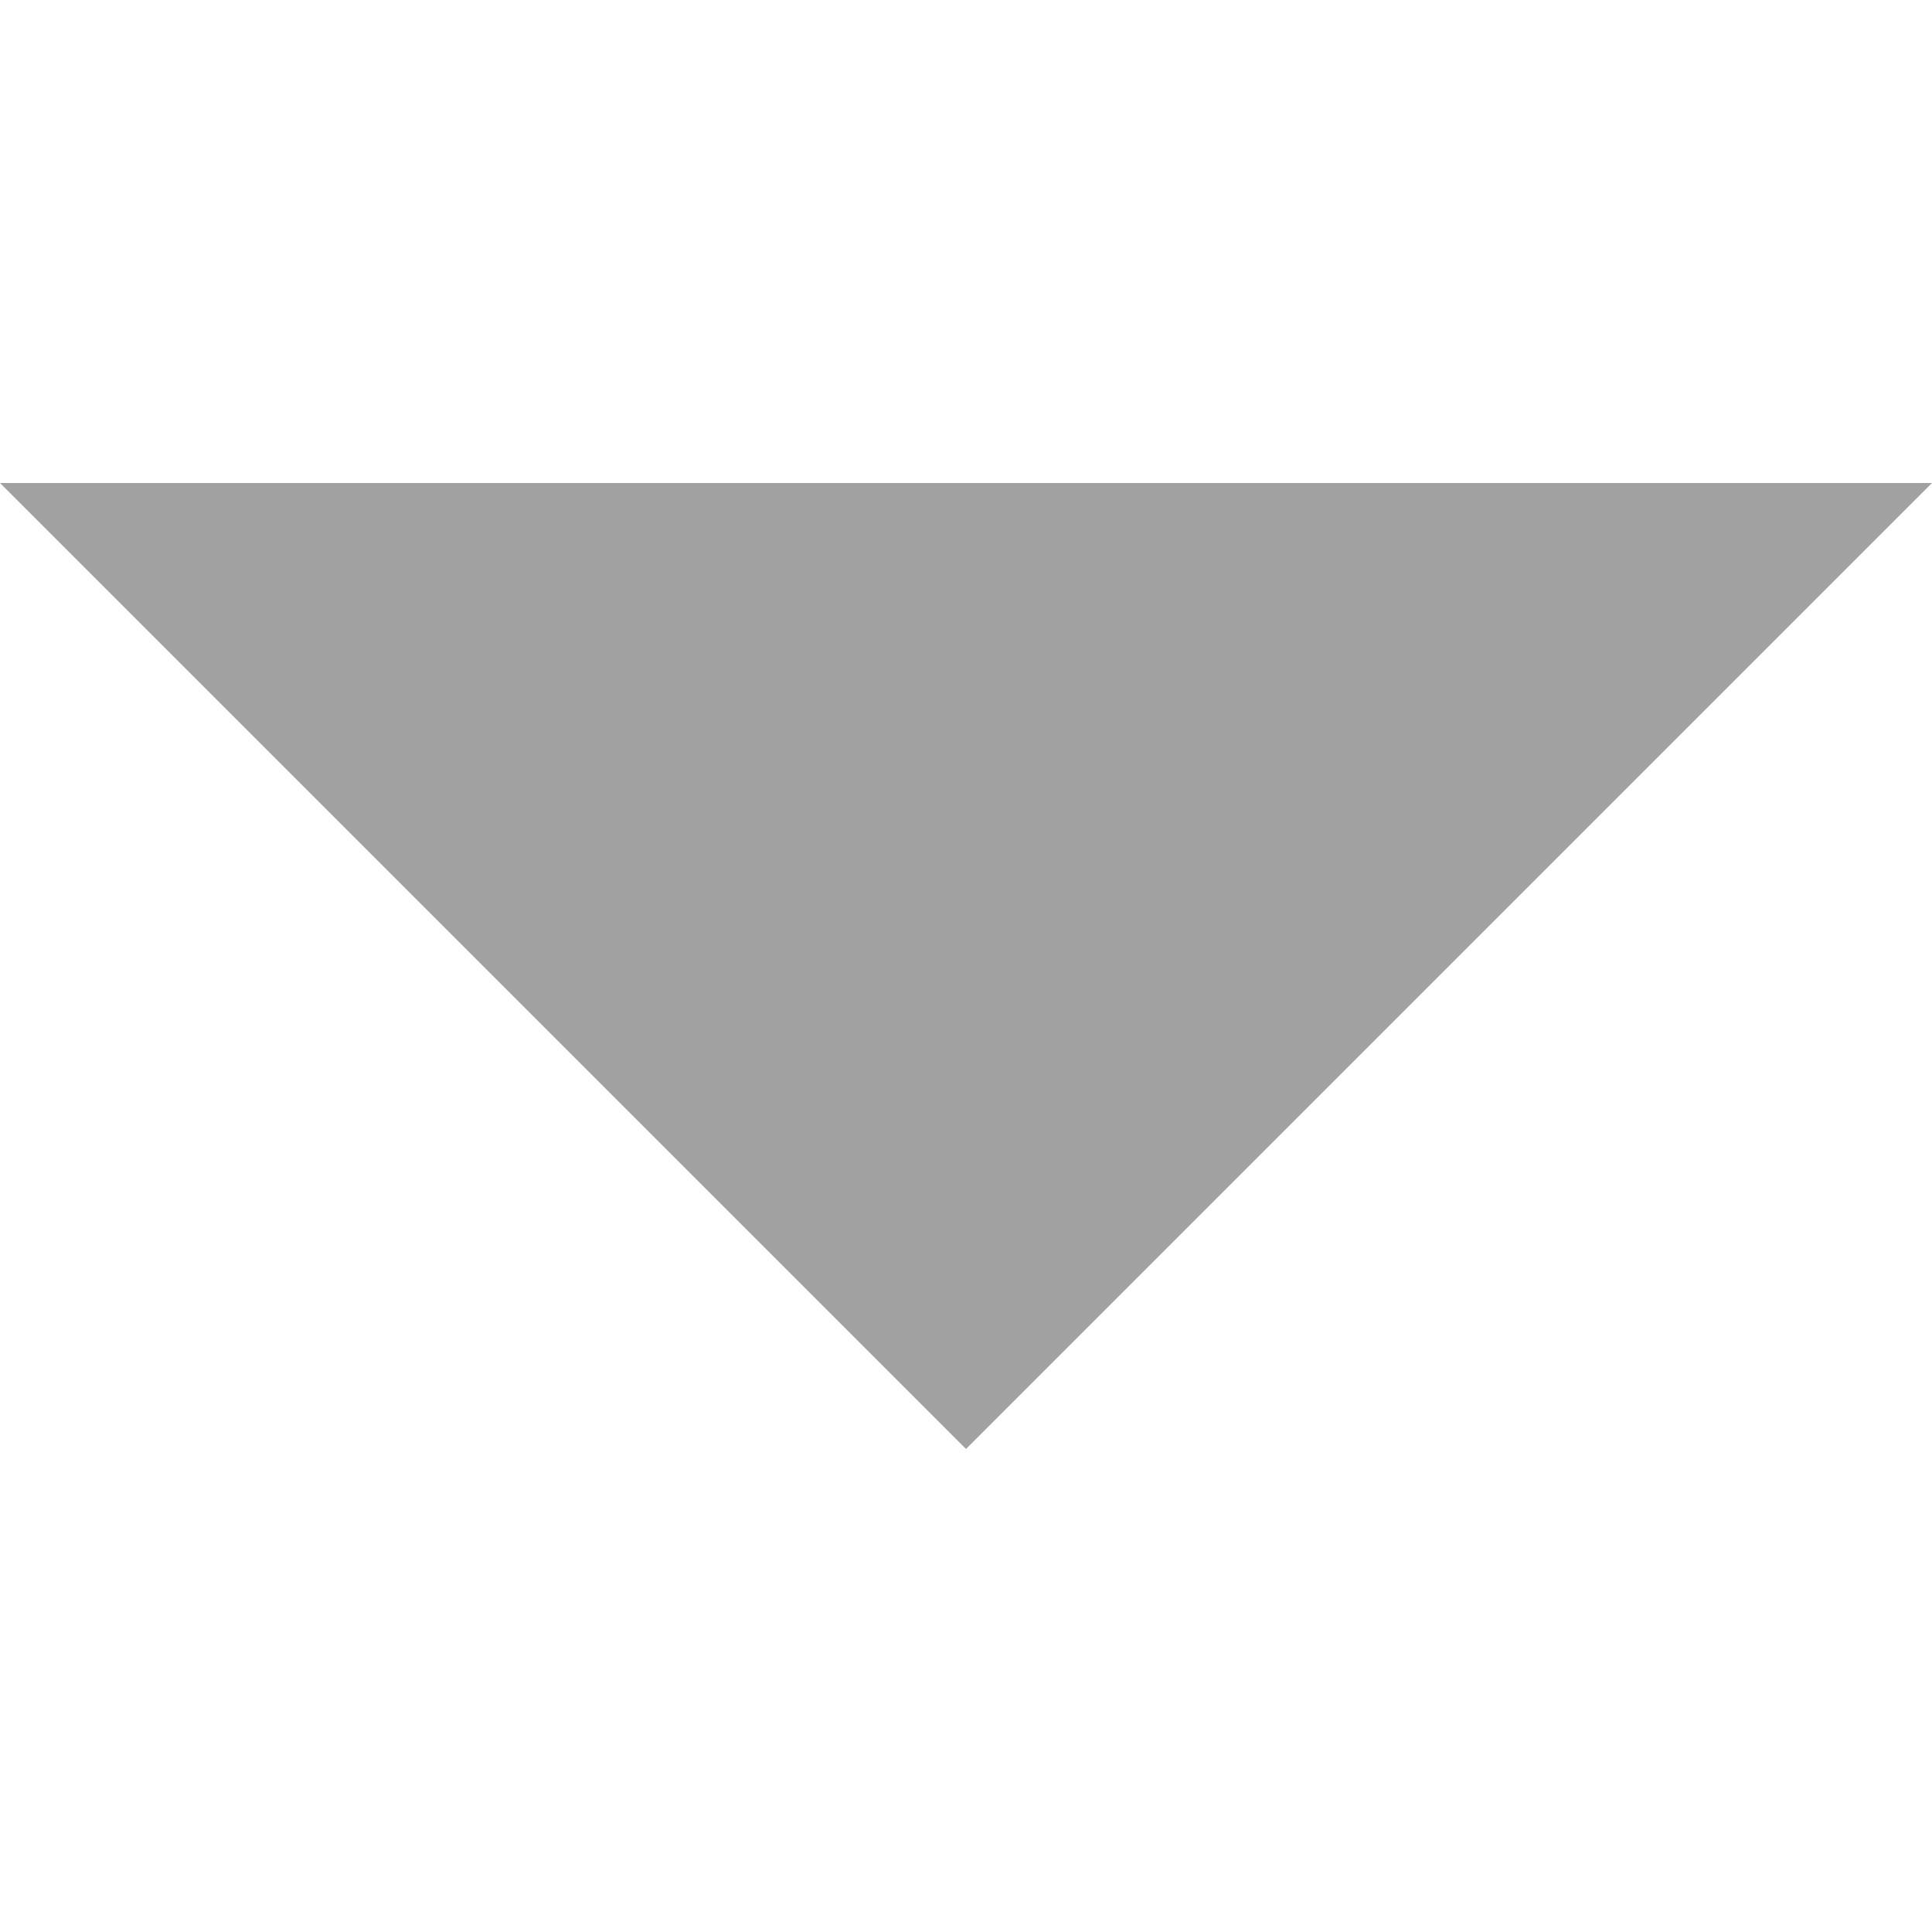
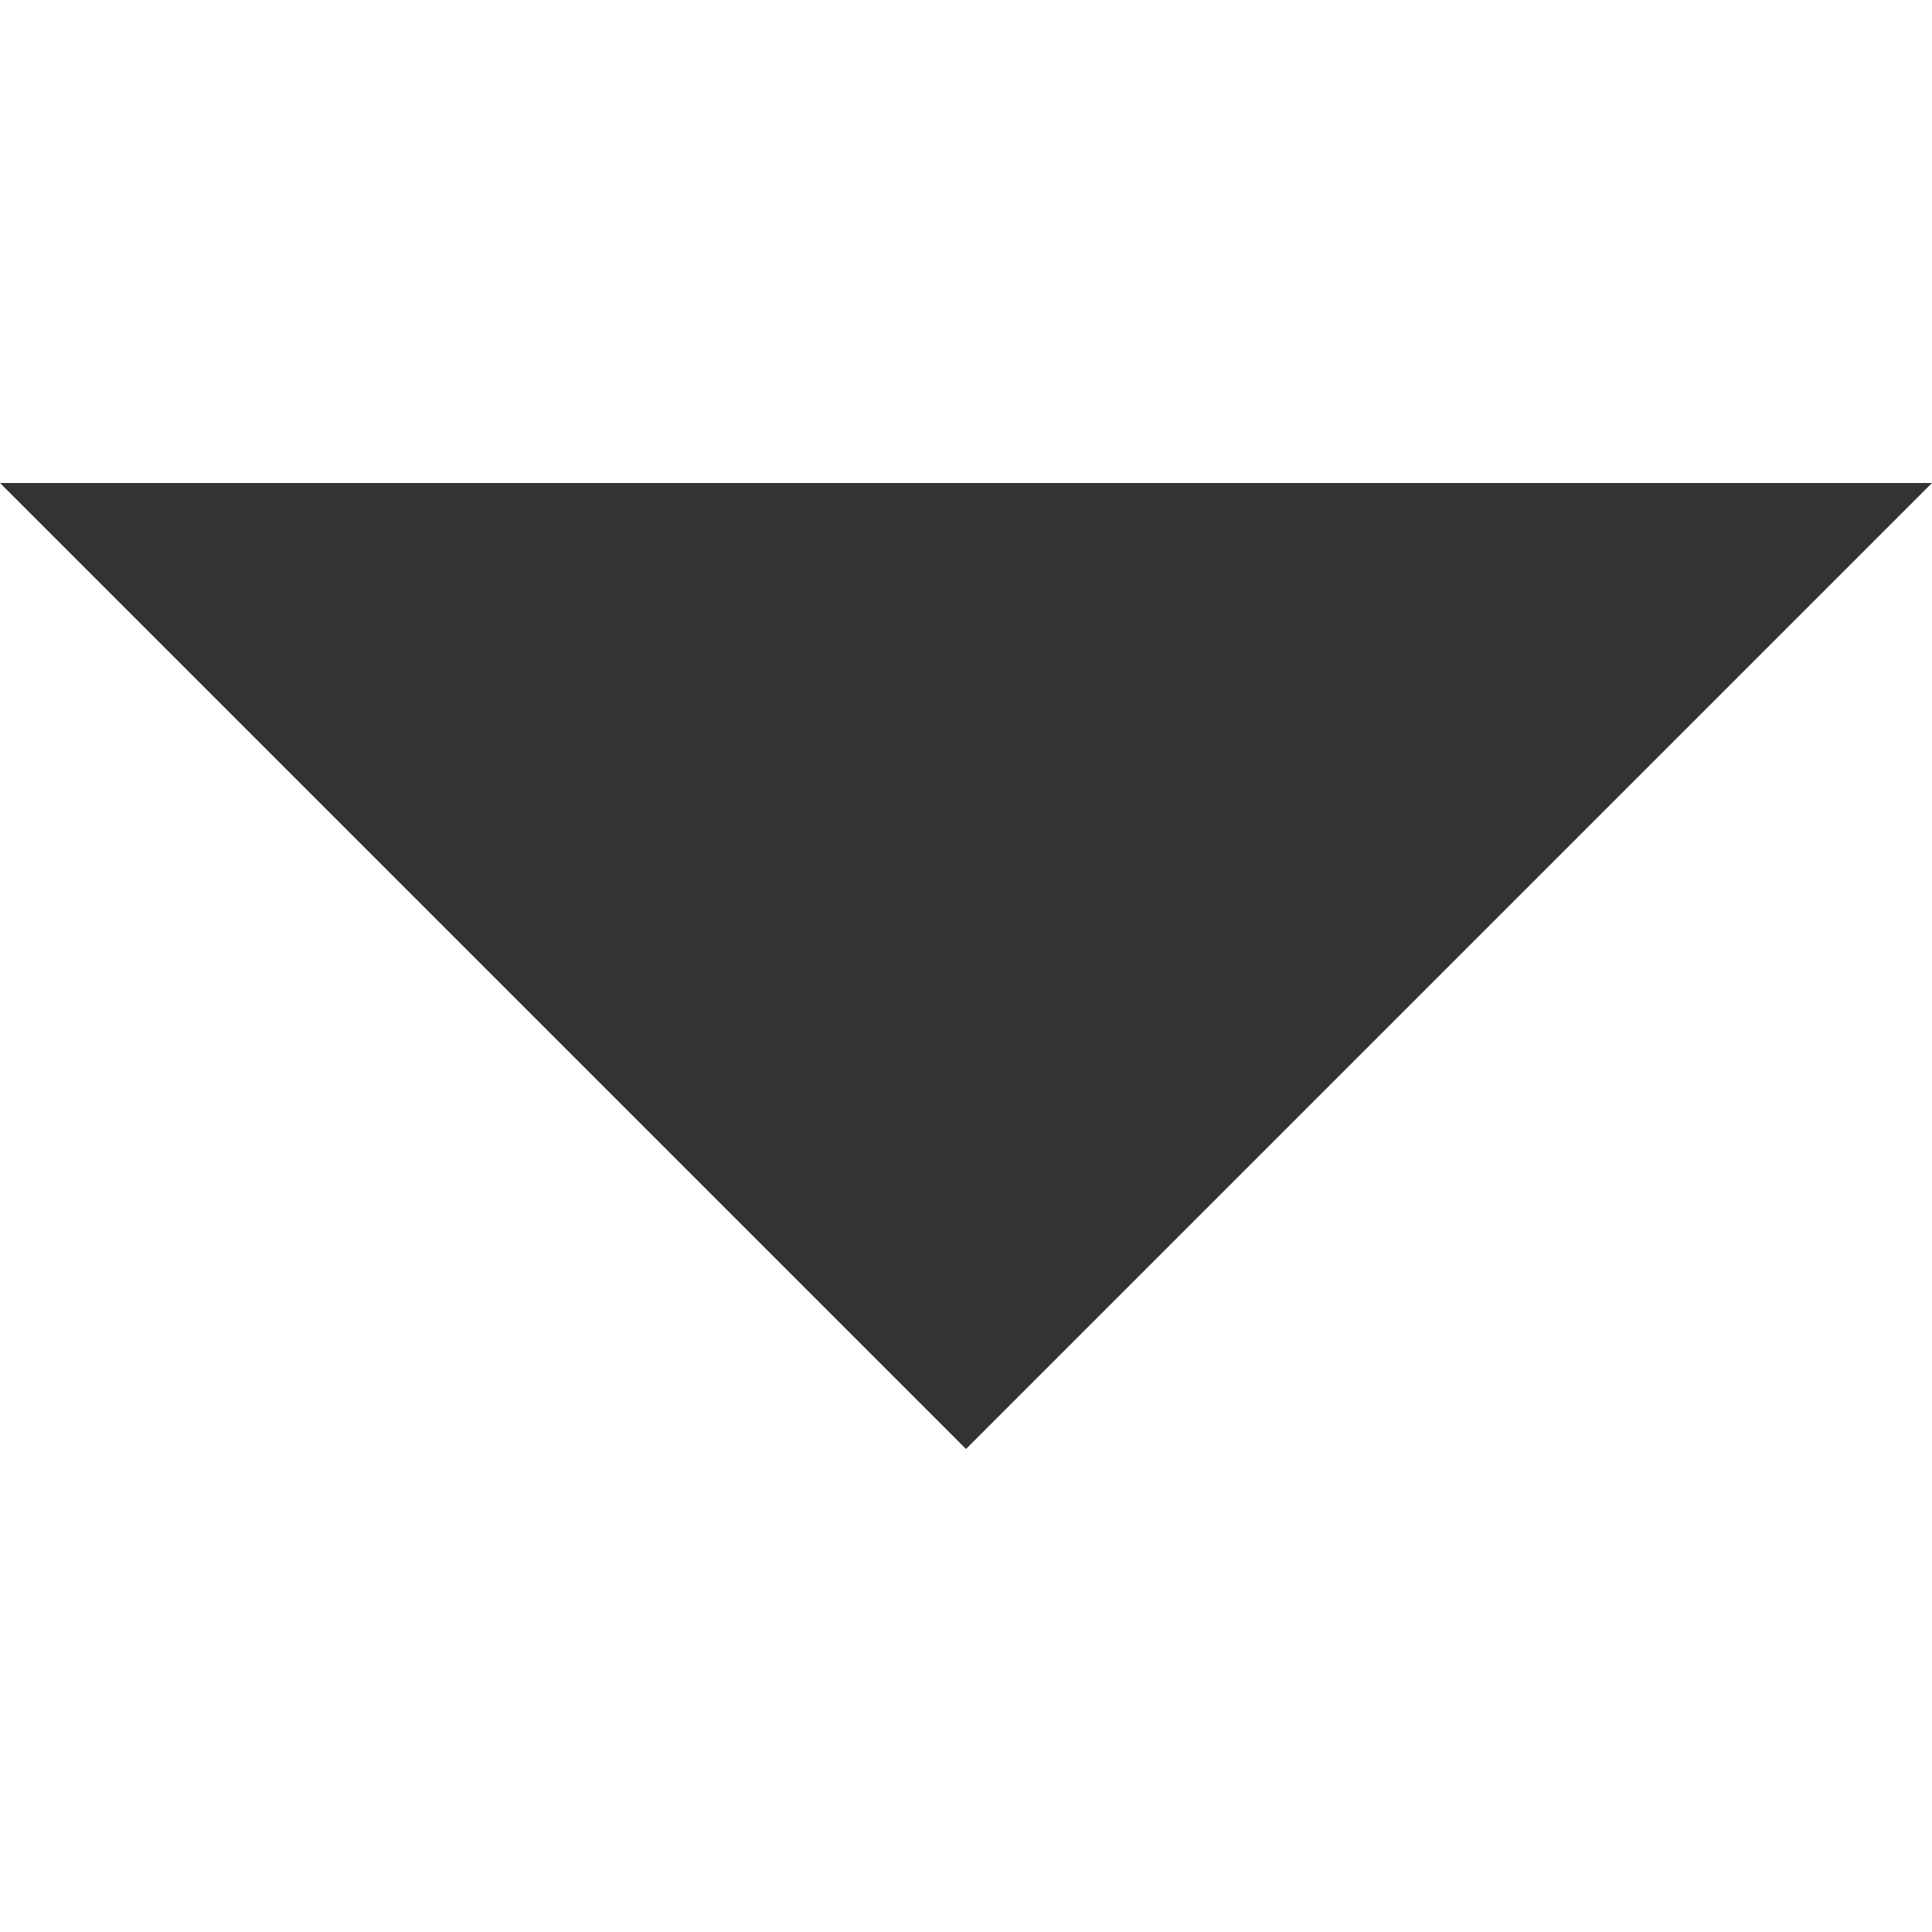
<svg xmlns="http://www.w3.org/2000/svg" width="8" height="8" id="svg2" version="1.0">
  <defs id="defs4">
    </defs>
  <g id="layer1">
-     <path style="opacity:1;fill:#a1a1a1;fill-opacity:1;fill-rule:nonzero;stroke:none;stroke-width:1;stroke-linecap:butt;stroke-linejoin:miter;marker:none;marker-start:none;marker-mid:none;marker-end:none;stroke-miterlimit:4;stroke-dasharray:none;stroke-dashoffset:0;stroke-opacity:1;visibility:visible;display:inline;overflow:visible;enable-background:accumulate" d="M 2.220446e-16,2 L 8,2 L 4,6 L 2.220446e-16,2 z" id="path5159" />
+     <path style="opacity:1;fill:#333333;fill-opacity:1;fill-rule:nonzero;stroke:none;stroke-width:1;stroke-linecap:butt;stroke-linejoin:miter;marker:none;marker-start:none;marker-mid:none;marker-end:none;stroke-miterlimit:4;stroke-dasharray:none;stroke-dashoffset:0;stroke-opacity:1;visibility:visible;display:inline;overflow:visible;enable-background:accumulate" d="M 2.220446e-16,2 L 8,2 L 4,6 L 2.220446e-16,2 z" id="path5159" />
  </g>
</svg>
